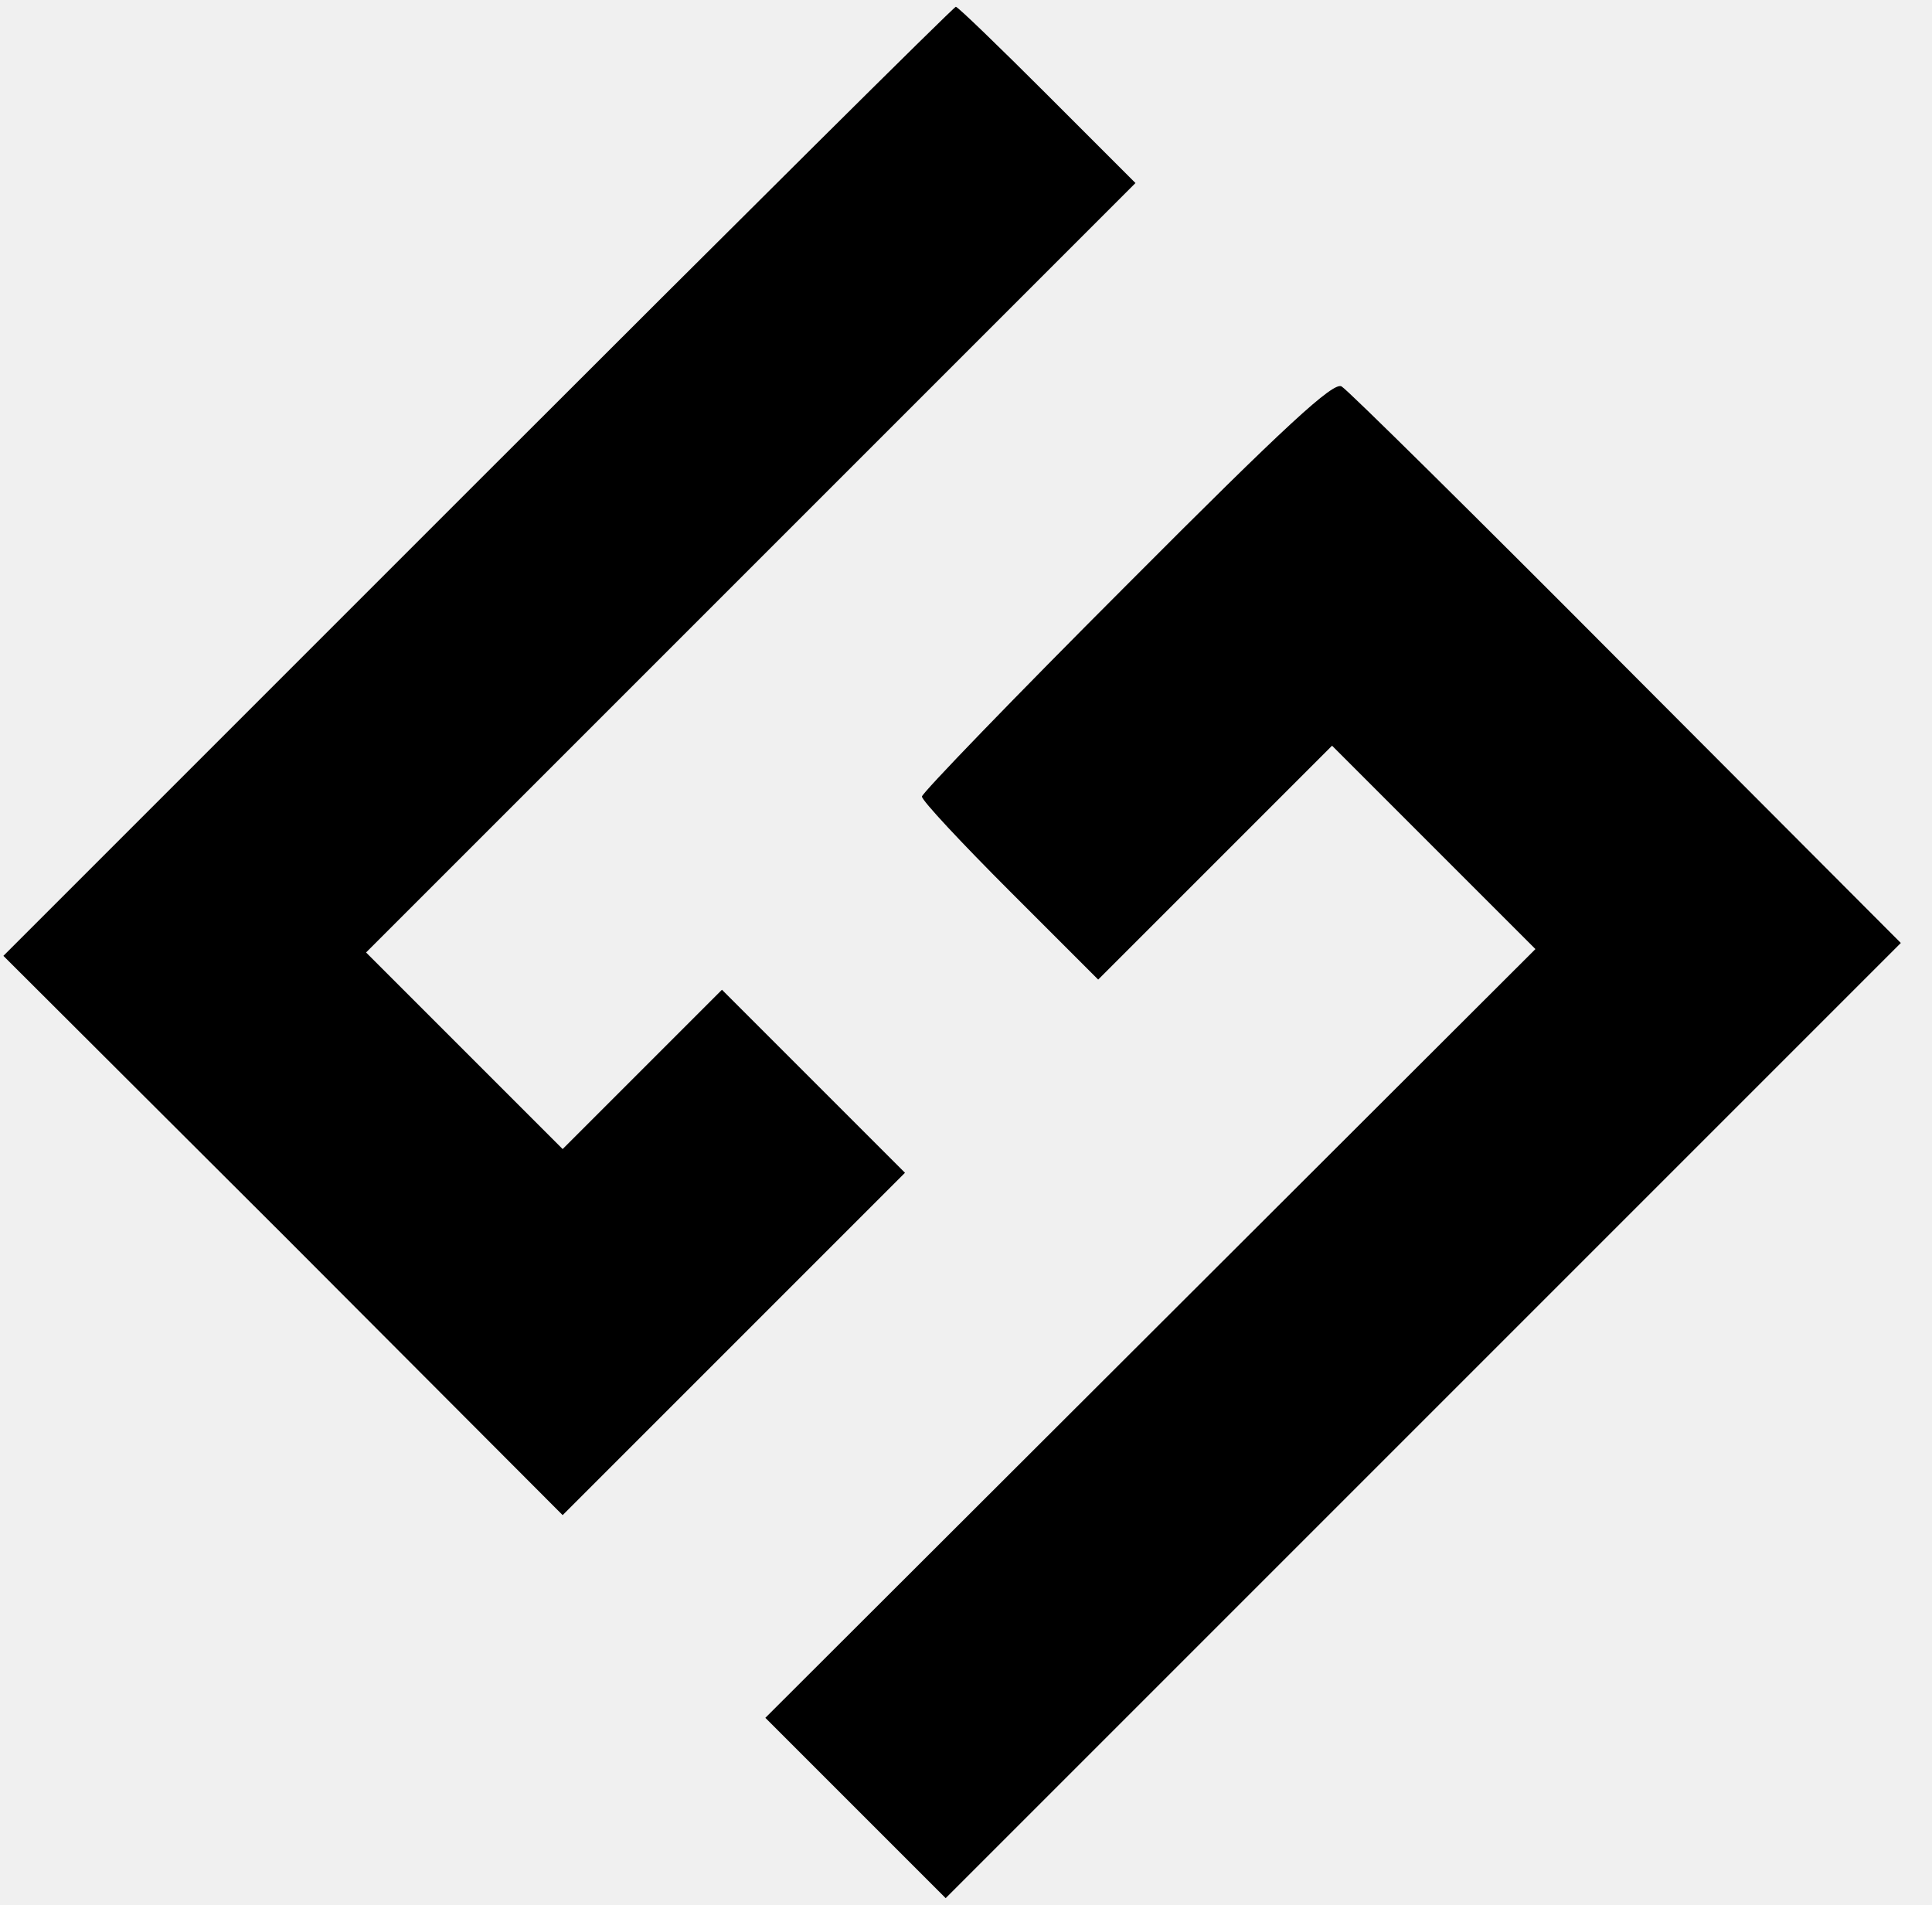
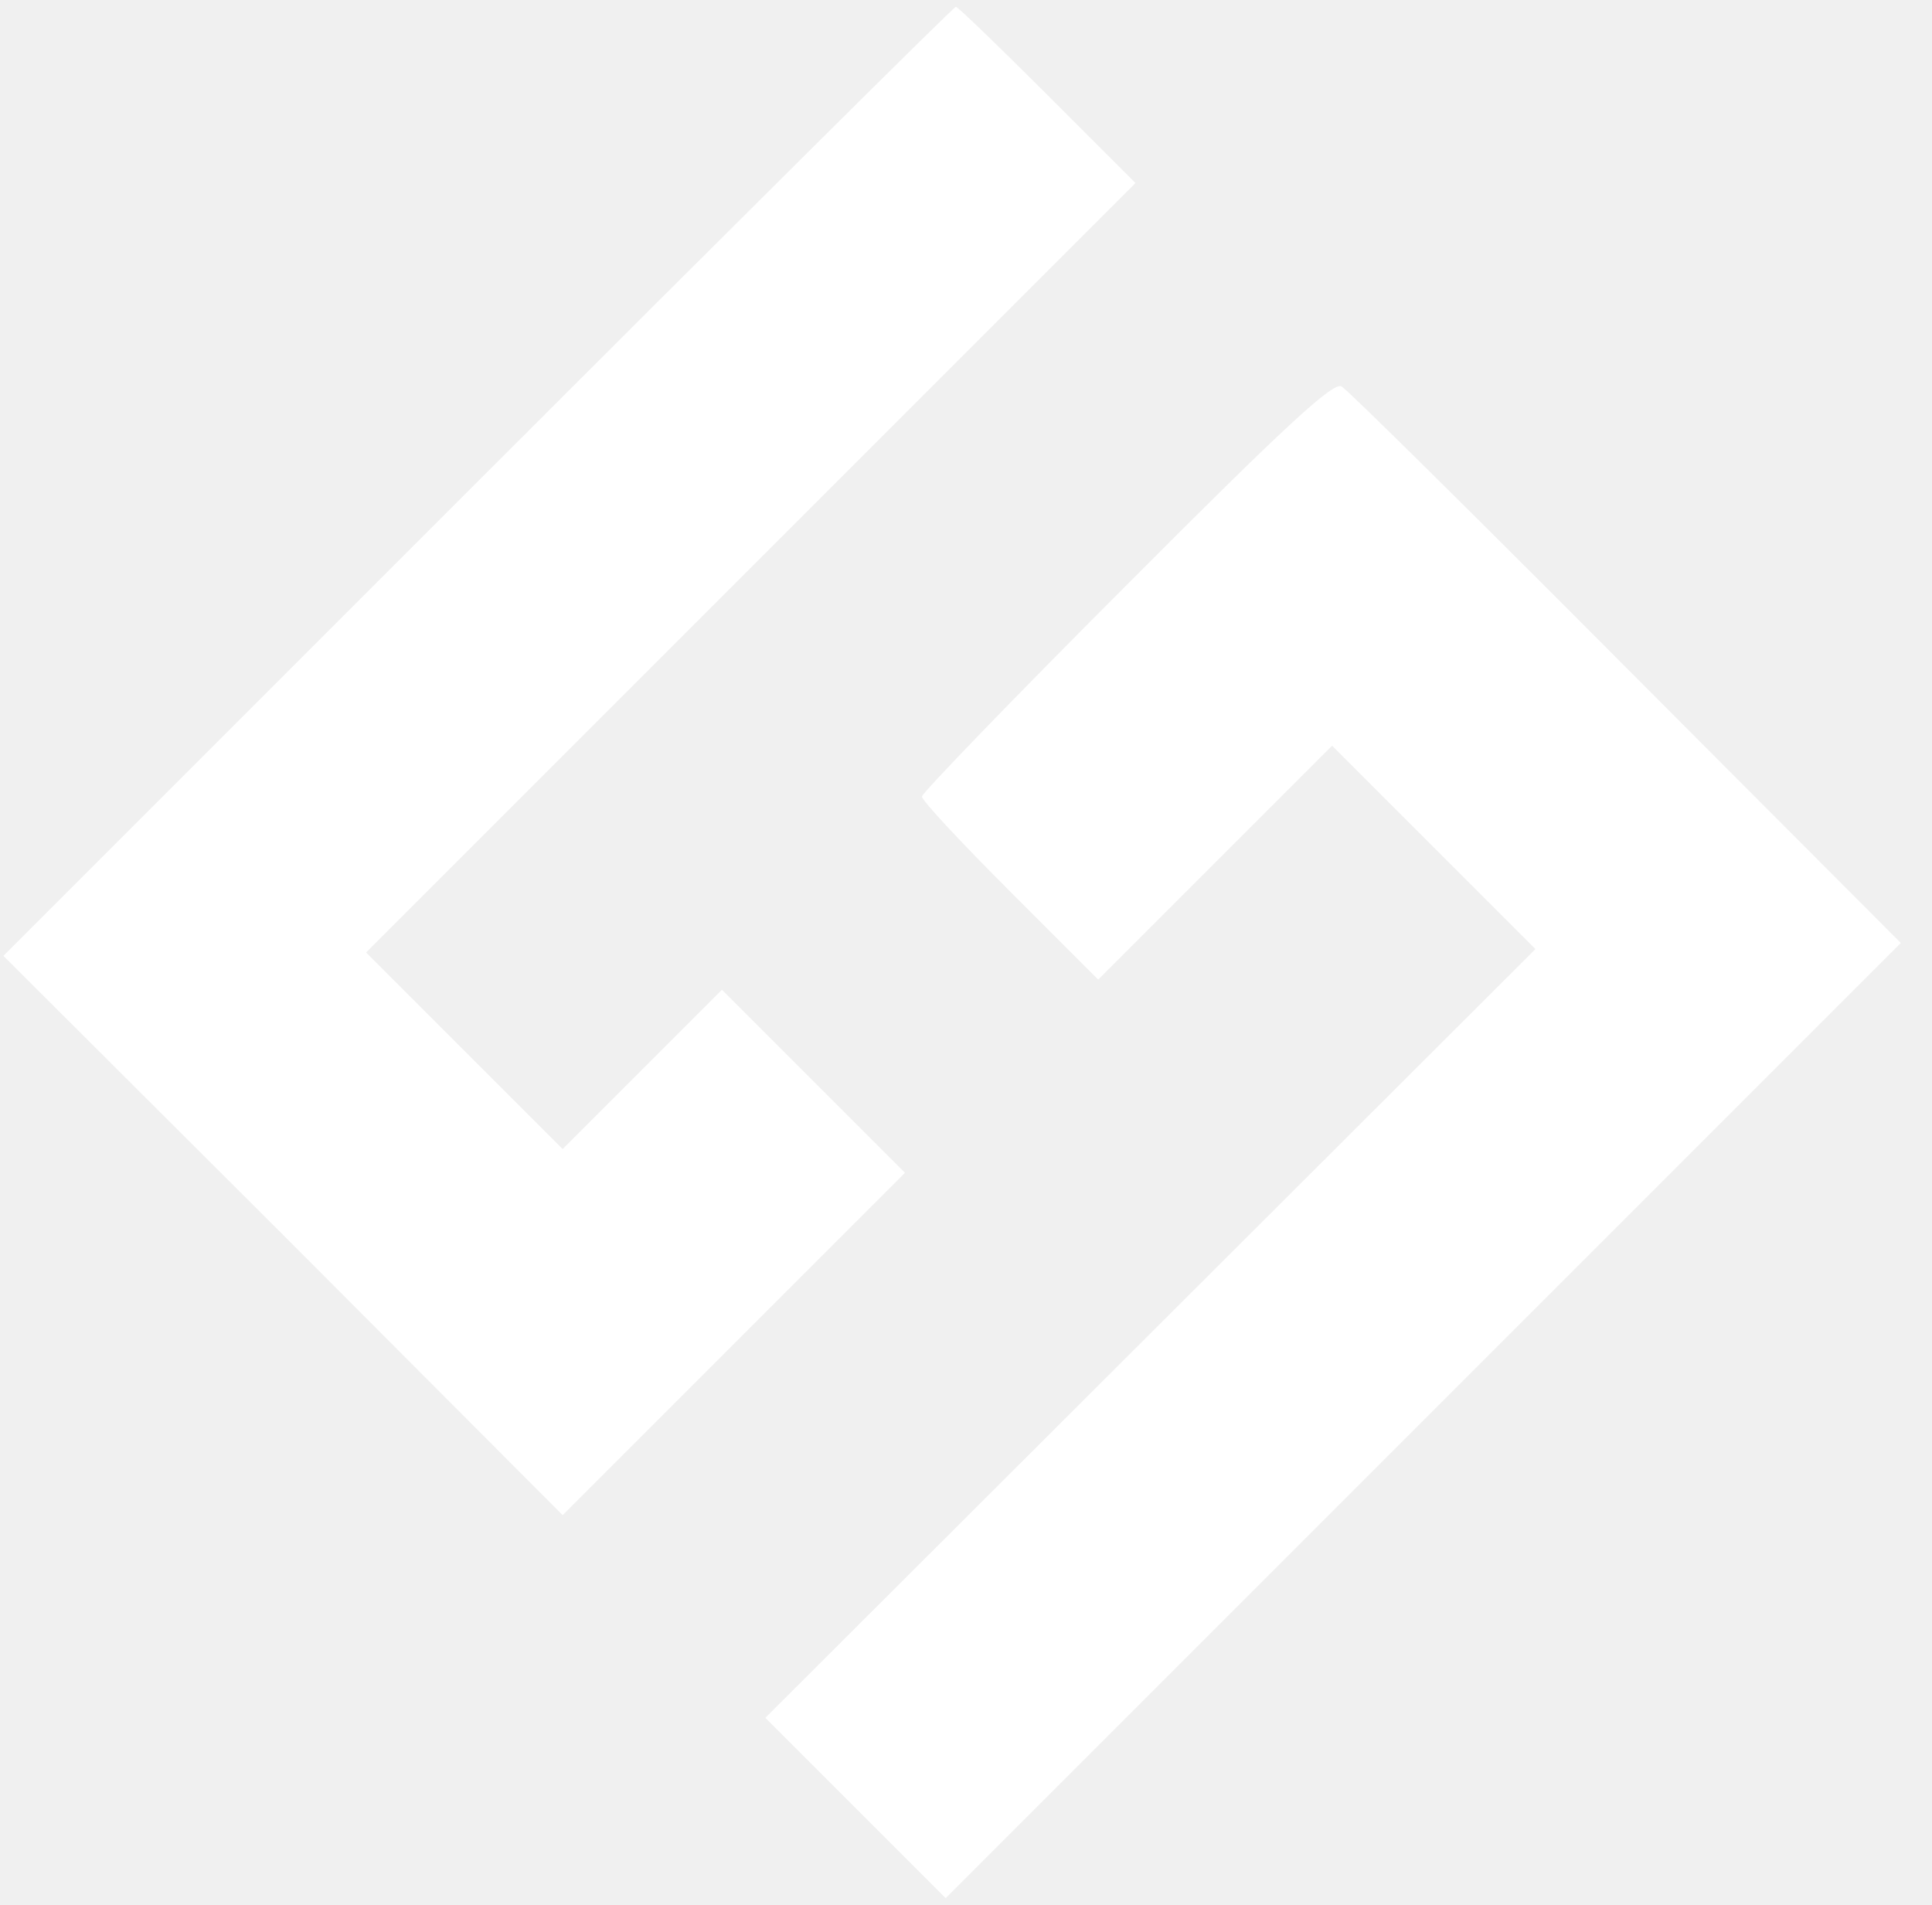
<svg xmlns="http://www.w3.org/2000/svg" version="1.0" width="285pt" height="281pt" viewBox="0 0 285 281" preserveAspectRatio="xMidYMid meet">
-   <g transform="translate(0,281) scale(0.1,-0.1)" fill="#000" stroke="none">
+   <g transform="translate(0,281) scale(0.1,-0.1)" fill="#FFF" stroke="none">
    <path d="M705 2100 l-700 -700 413 -412 412 -413 252 252 253 253 -135 135 -135 135 -117 -117 -118 -118 -145 145 -145 145 567 567 568 568 -130 130 c-71 71 -132 130 -135 130 -3 0 -320 -315 -705 -700z" />
    <path d="M1662 1947 c-166 -166 -302 -307 -302 -312 0 -6 59 -69 130 -140 l130 -130 173 173 172 172 150 -150 150 -150 -568 -567 -568 -567 133 -133 133 -133 704 704 705 705 -405 406 c-222 223 -411 410 -420 415 -12 7 -81 -56 -317 -293z" />
  </g>
</svg>
